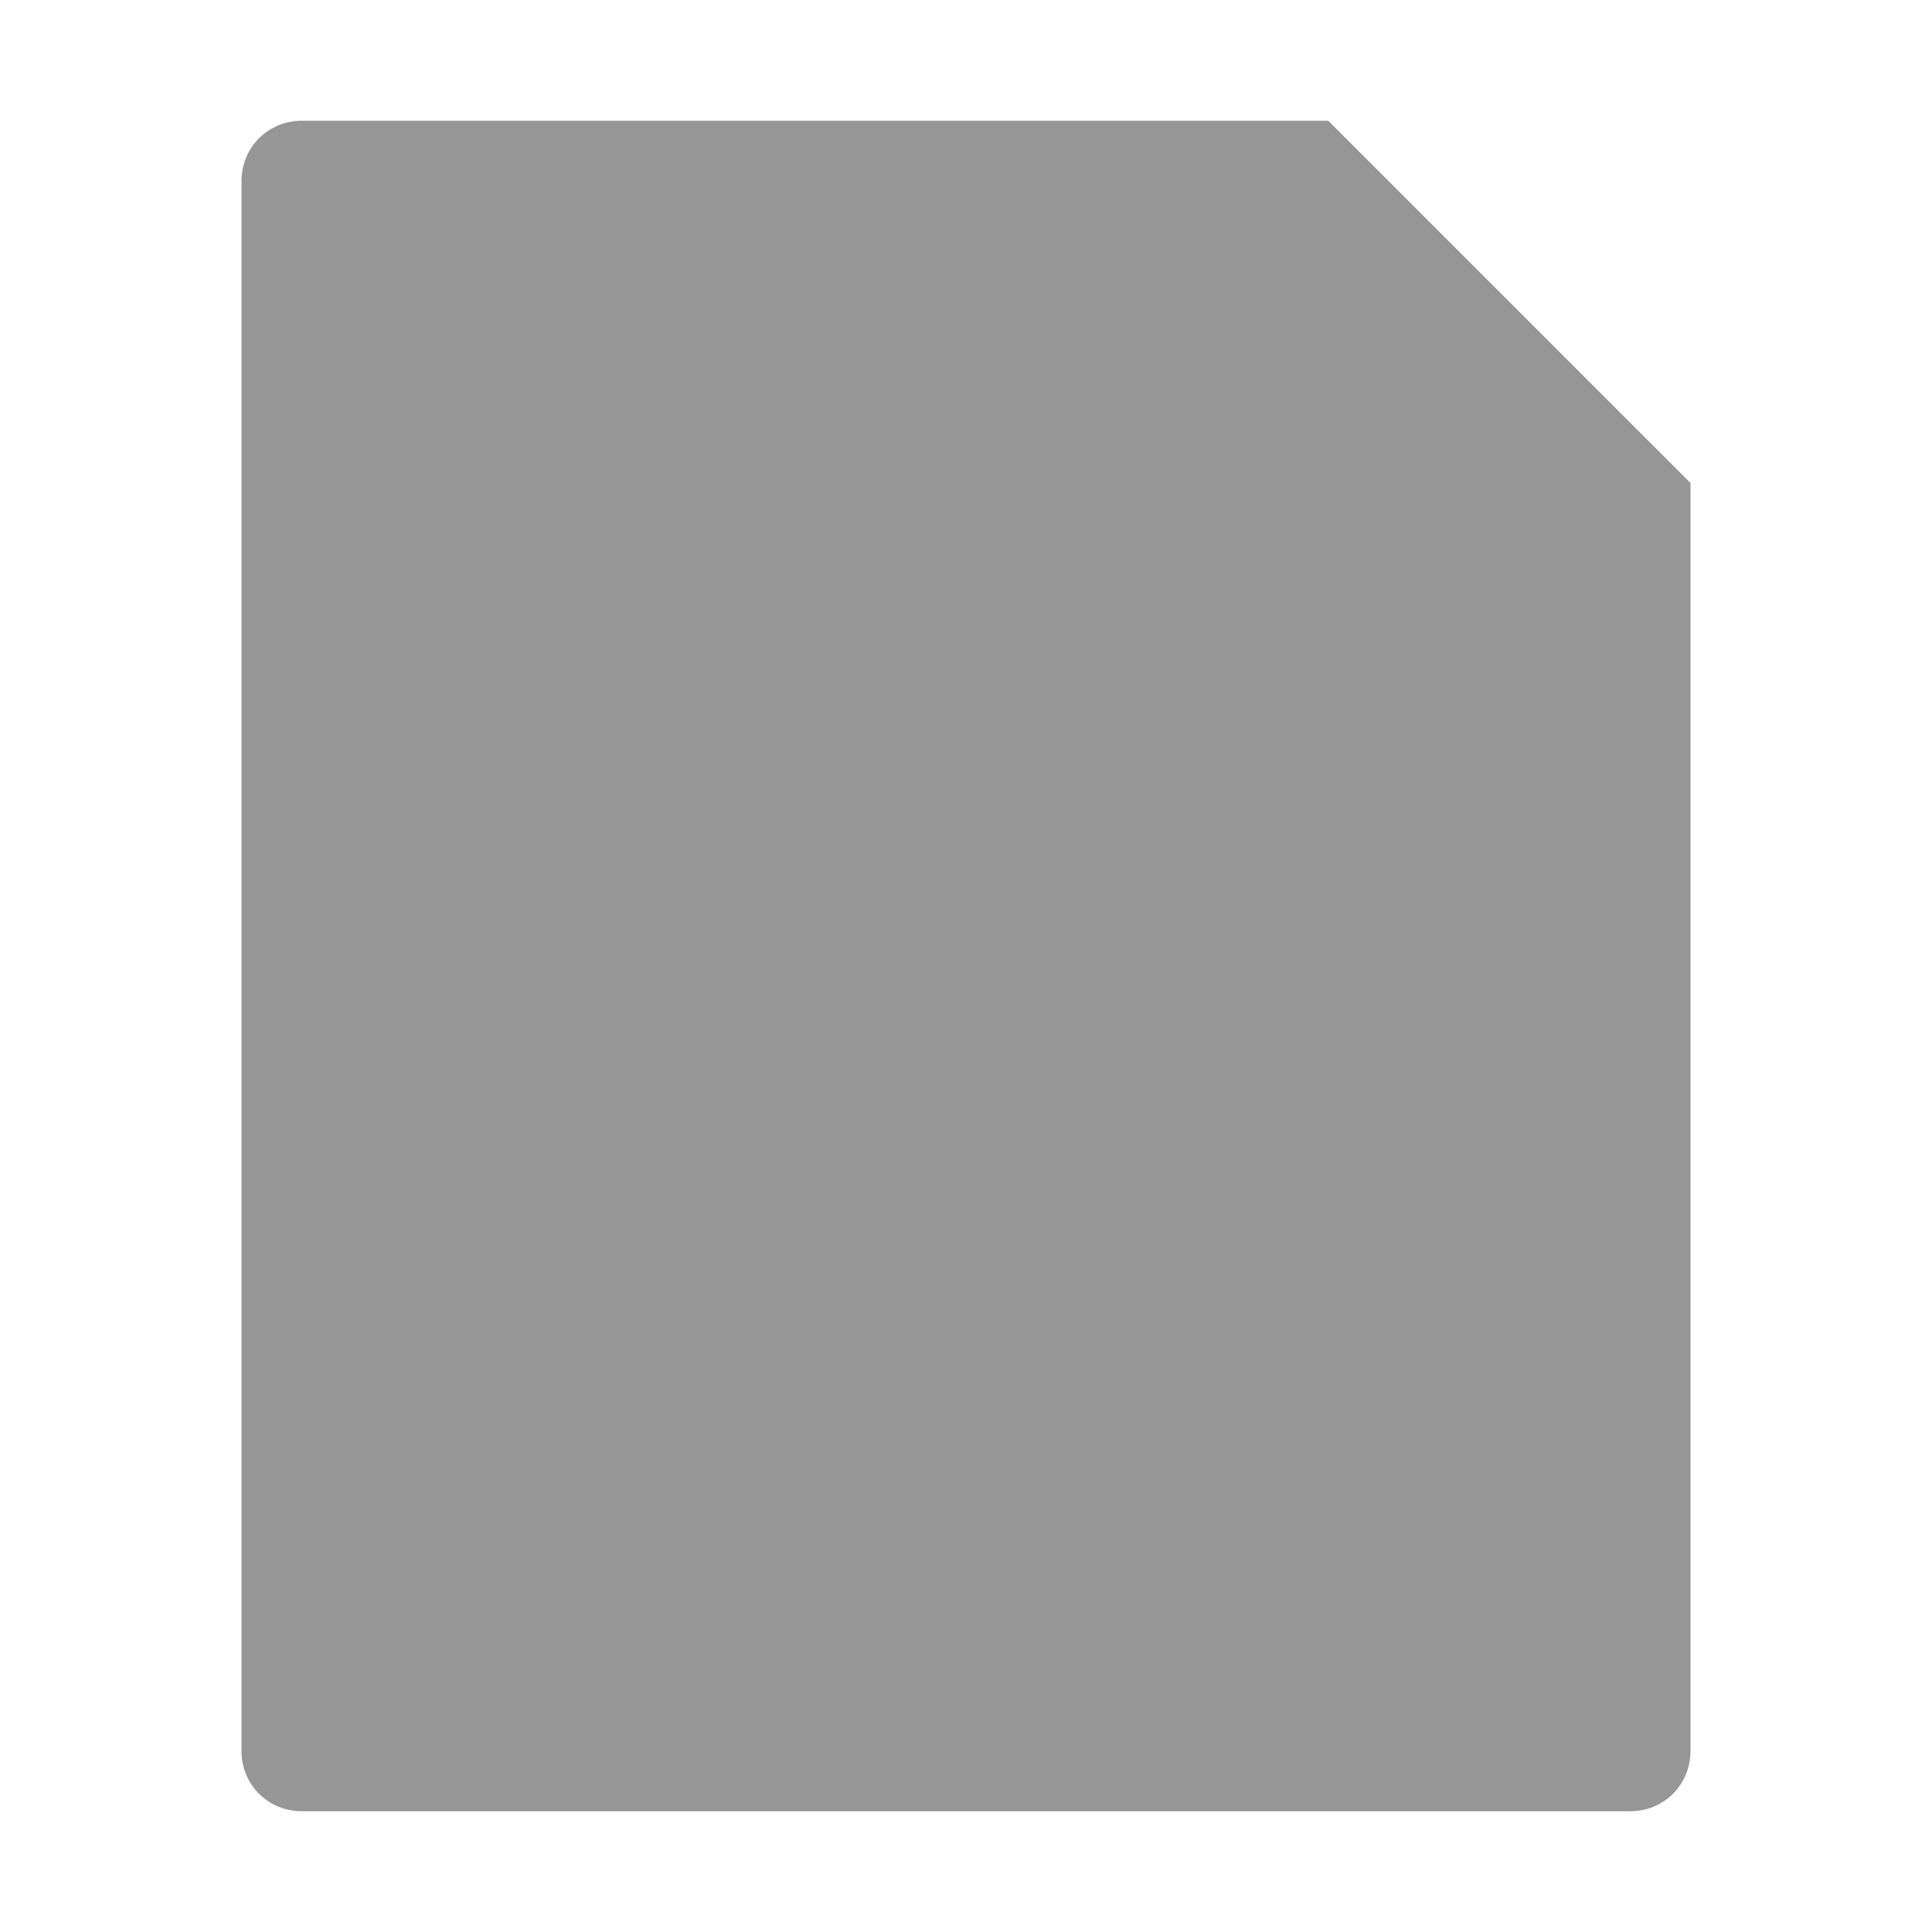
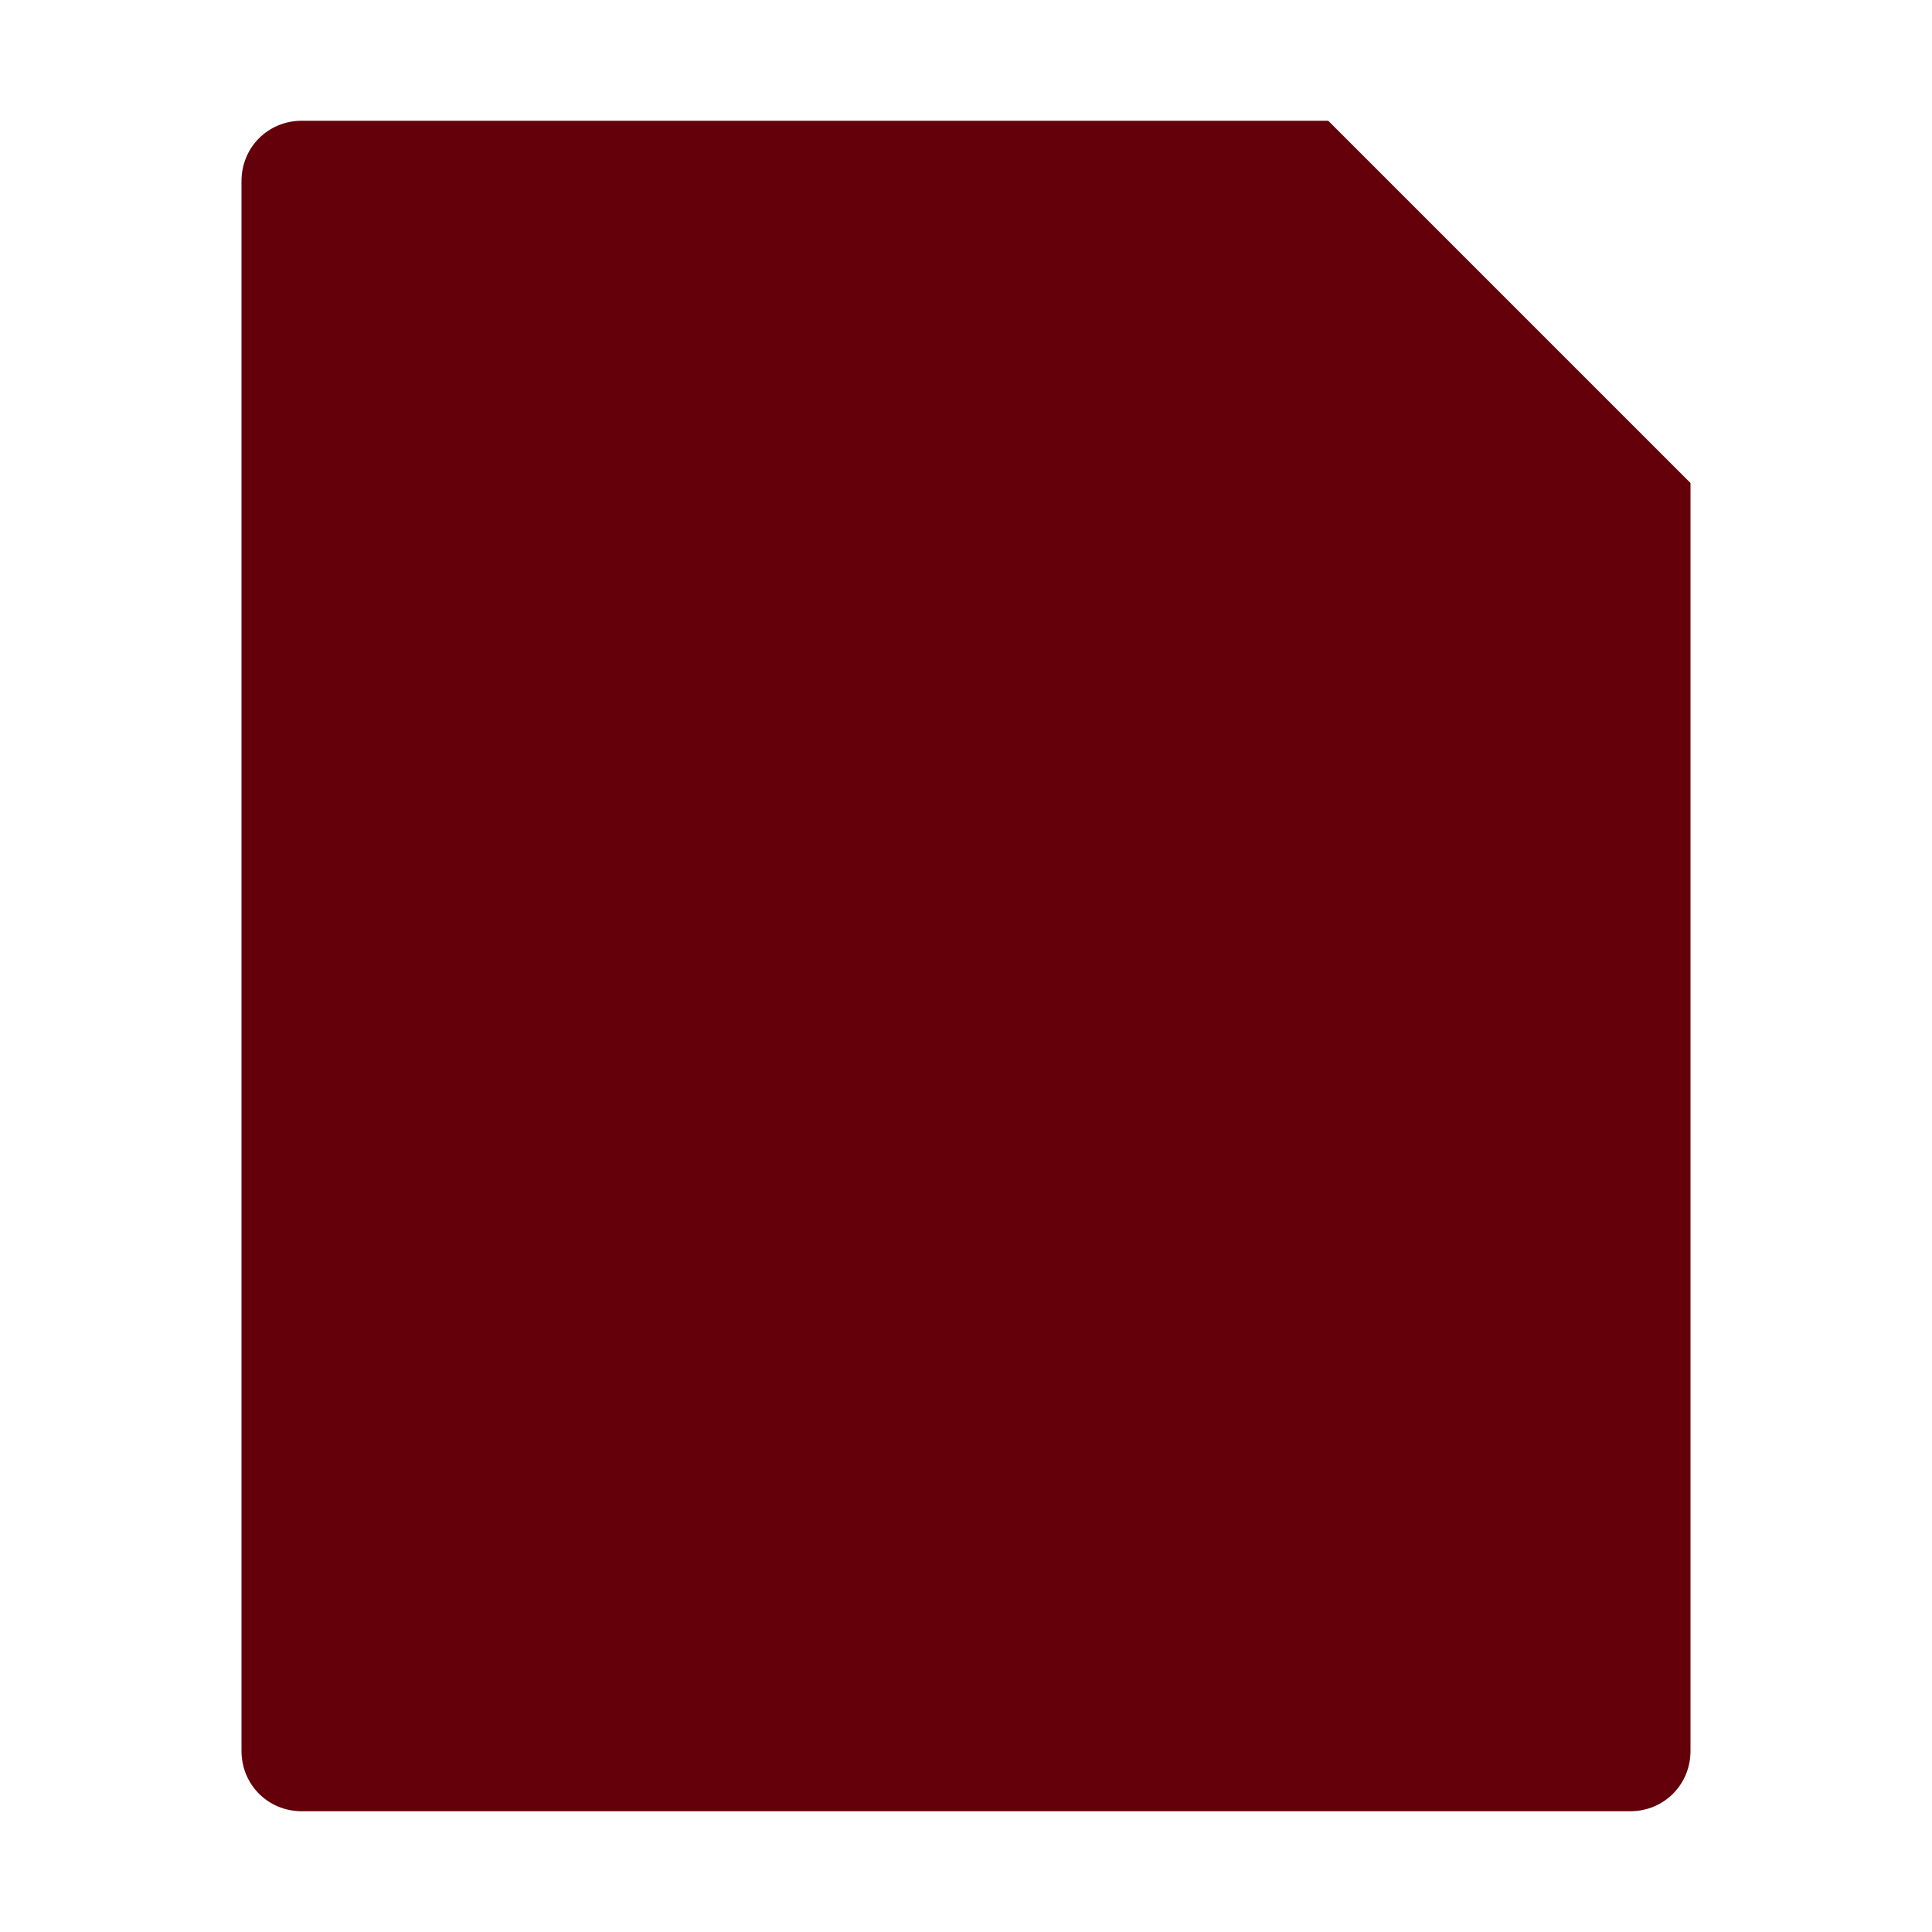
<svg xmlns="http://www.w3.org/2000/svg" height="16" viewBox="0 0 16 16" width="16" version="1.1">
-   <path fill="#969696" d="m2.5 1c-0.28 0-0.5 0.22-0.5 0.5v13c0 0.28 0.22 0.5 0.5 0.5h11c0.28 0 0.5-0.22 0.5-0.5v-10.5l-3-3z" />
+   <path fill="#64000a" d="m2.5 1c-0.28 0-0.5 0.22-0.5 0.5v13c0 0.28 0.22 0.5 0.5 0.5h11c0.28 0 0.5-0.22 0.5-0.5v-10.5l-3-3z" />
</svg>
